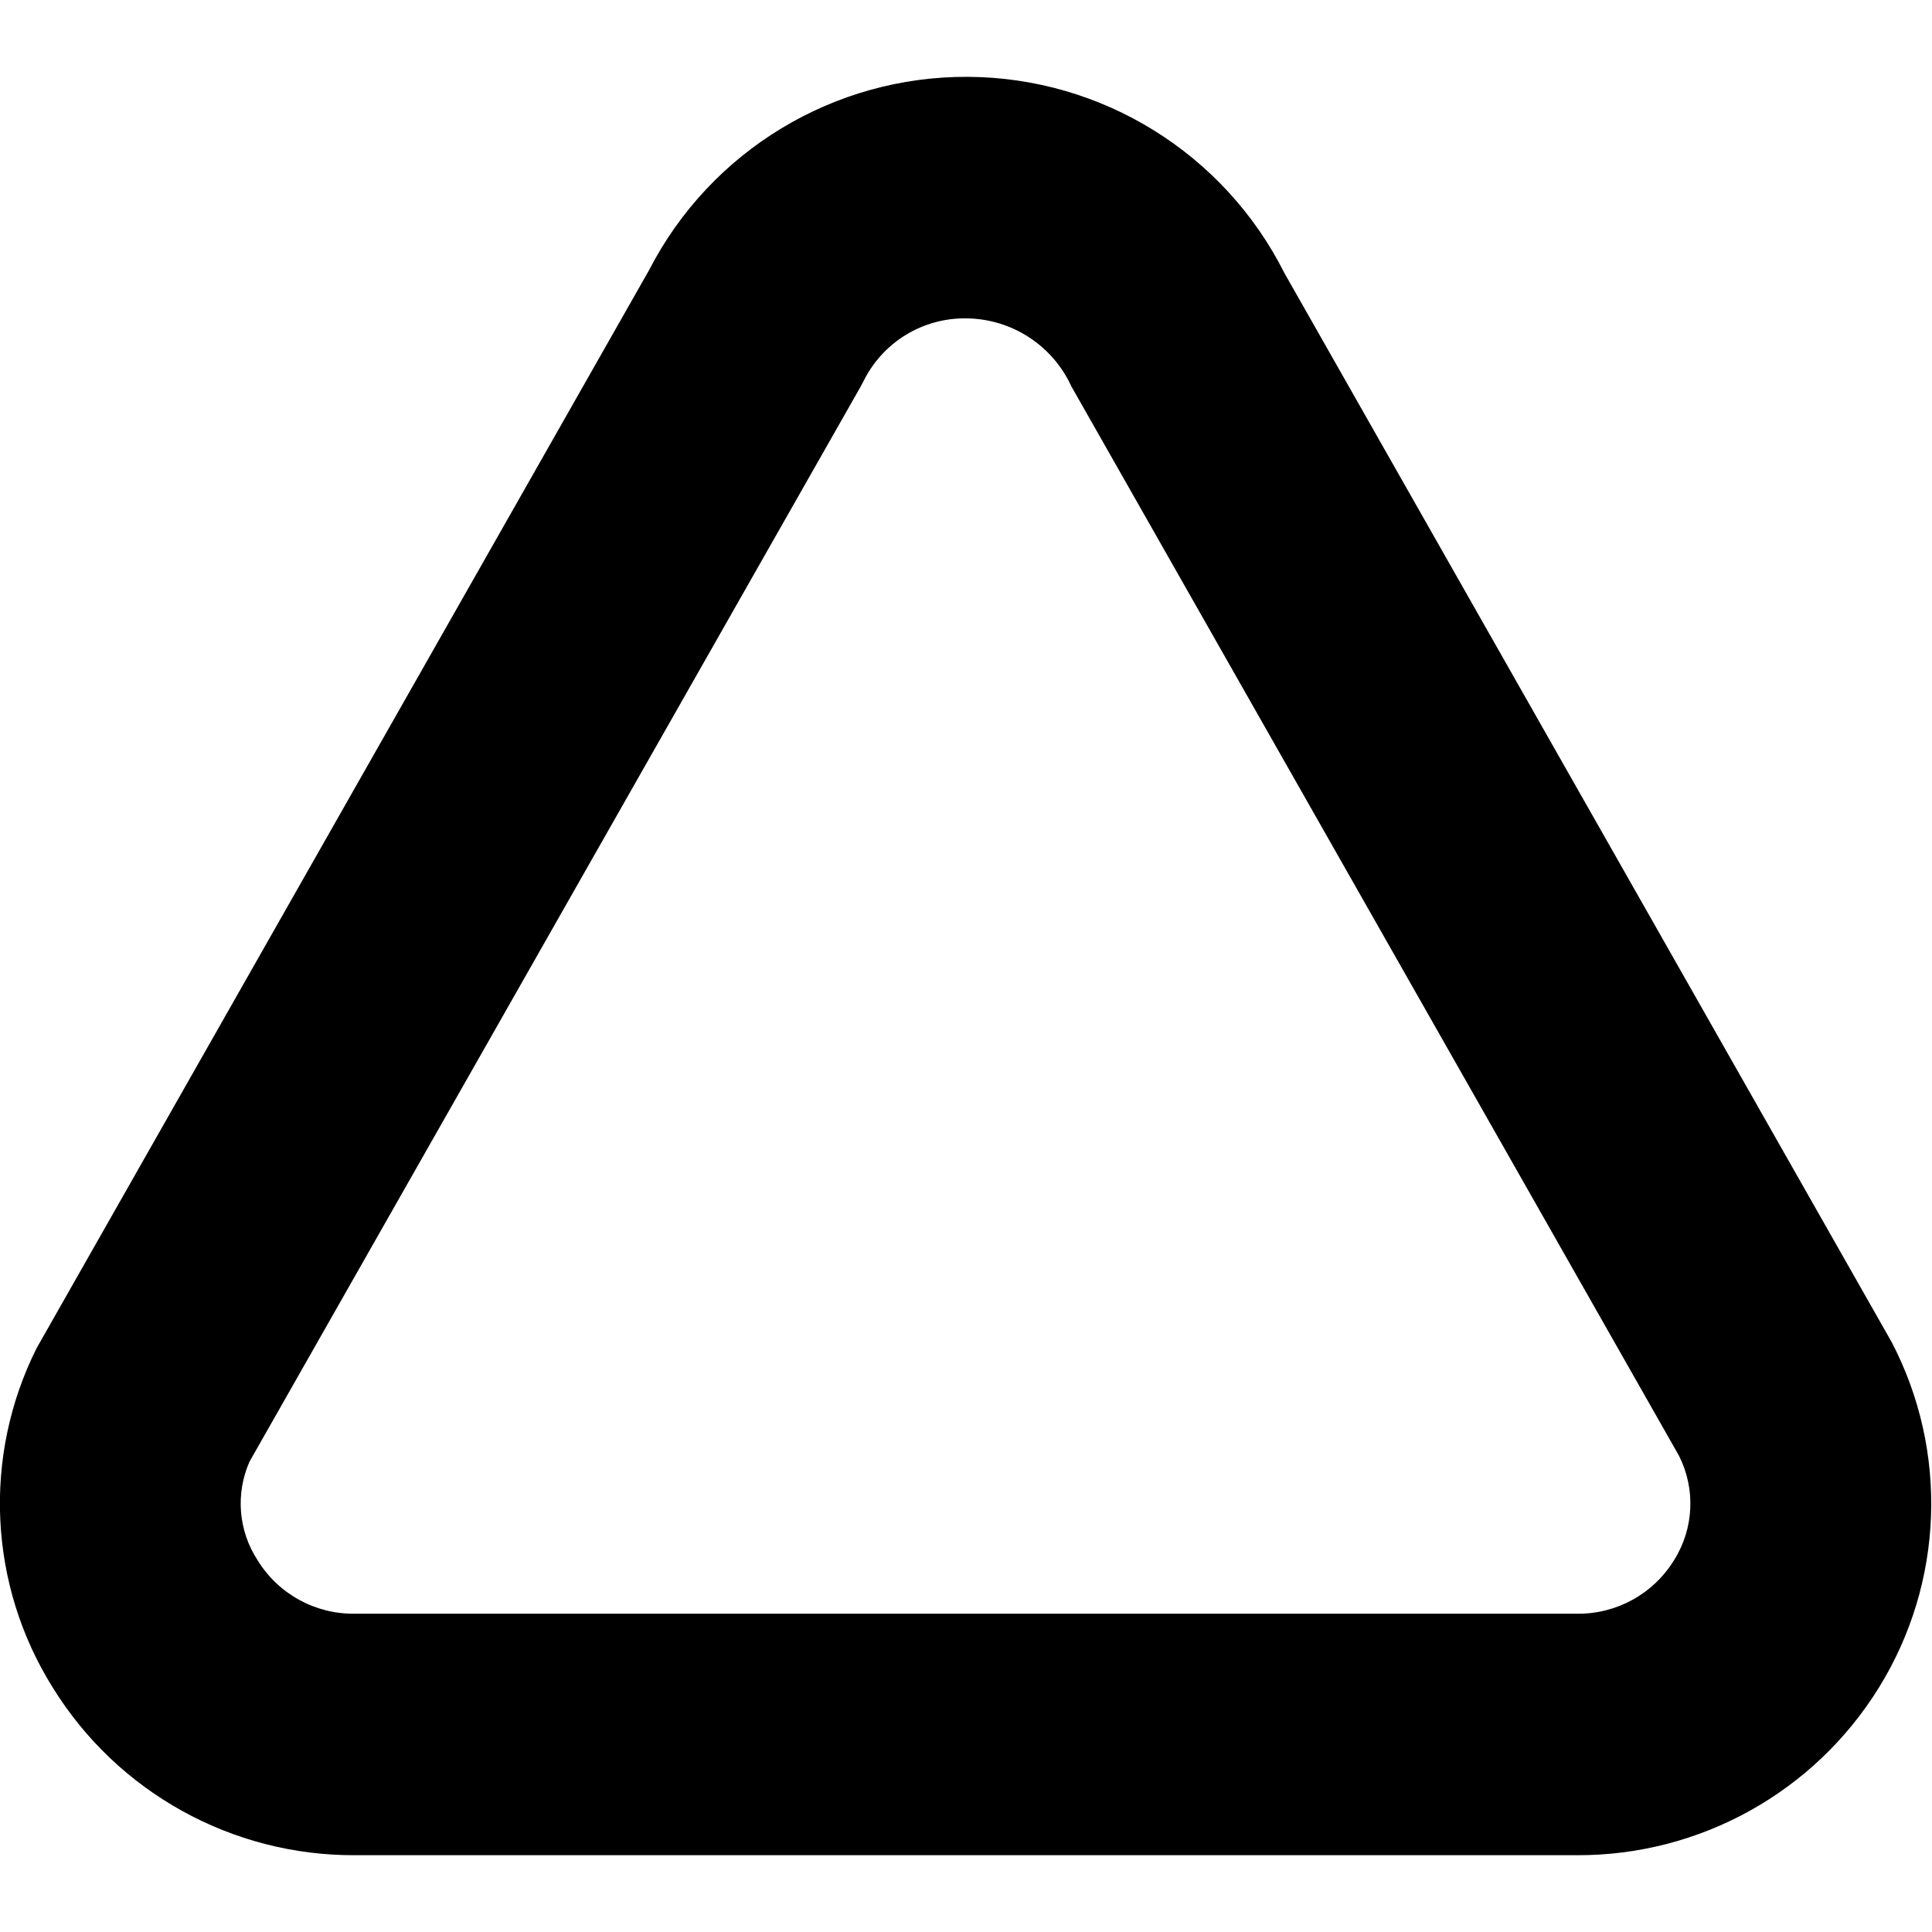
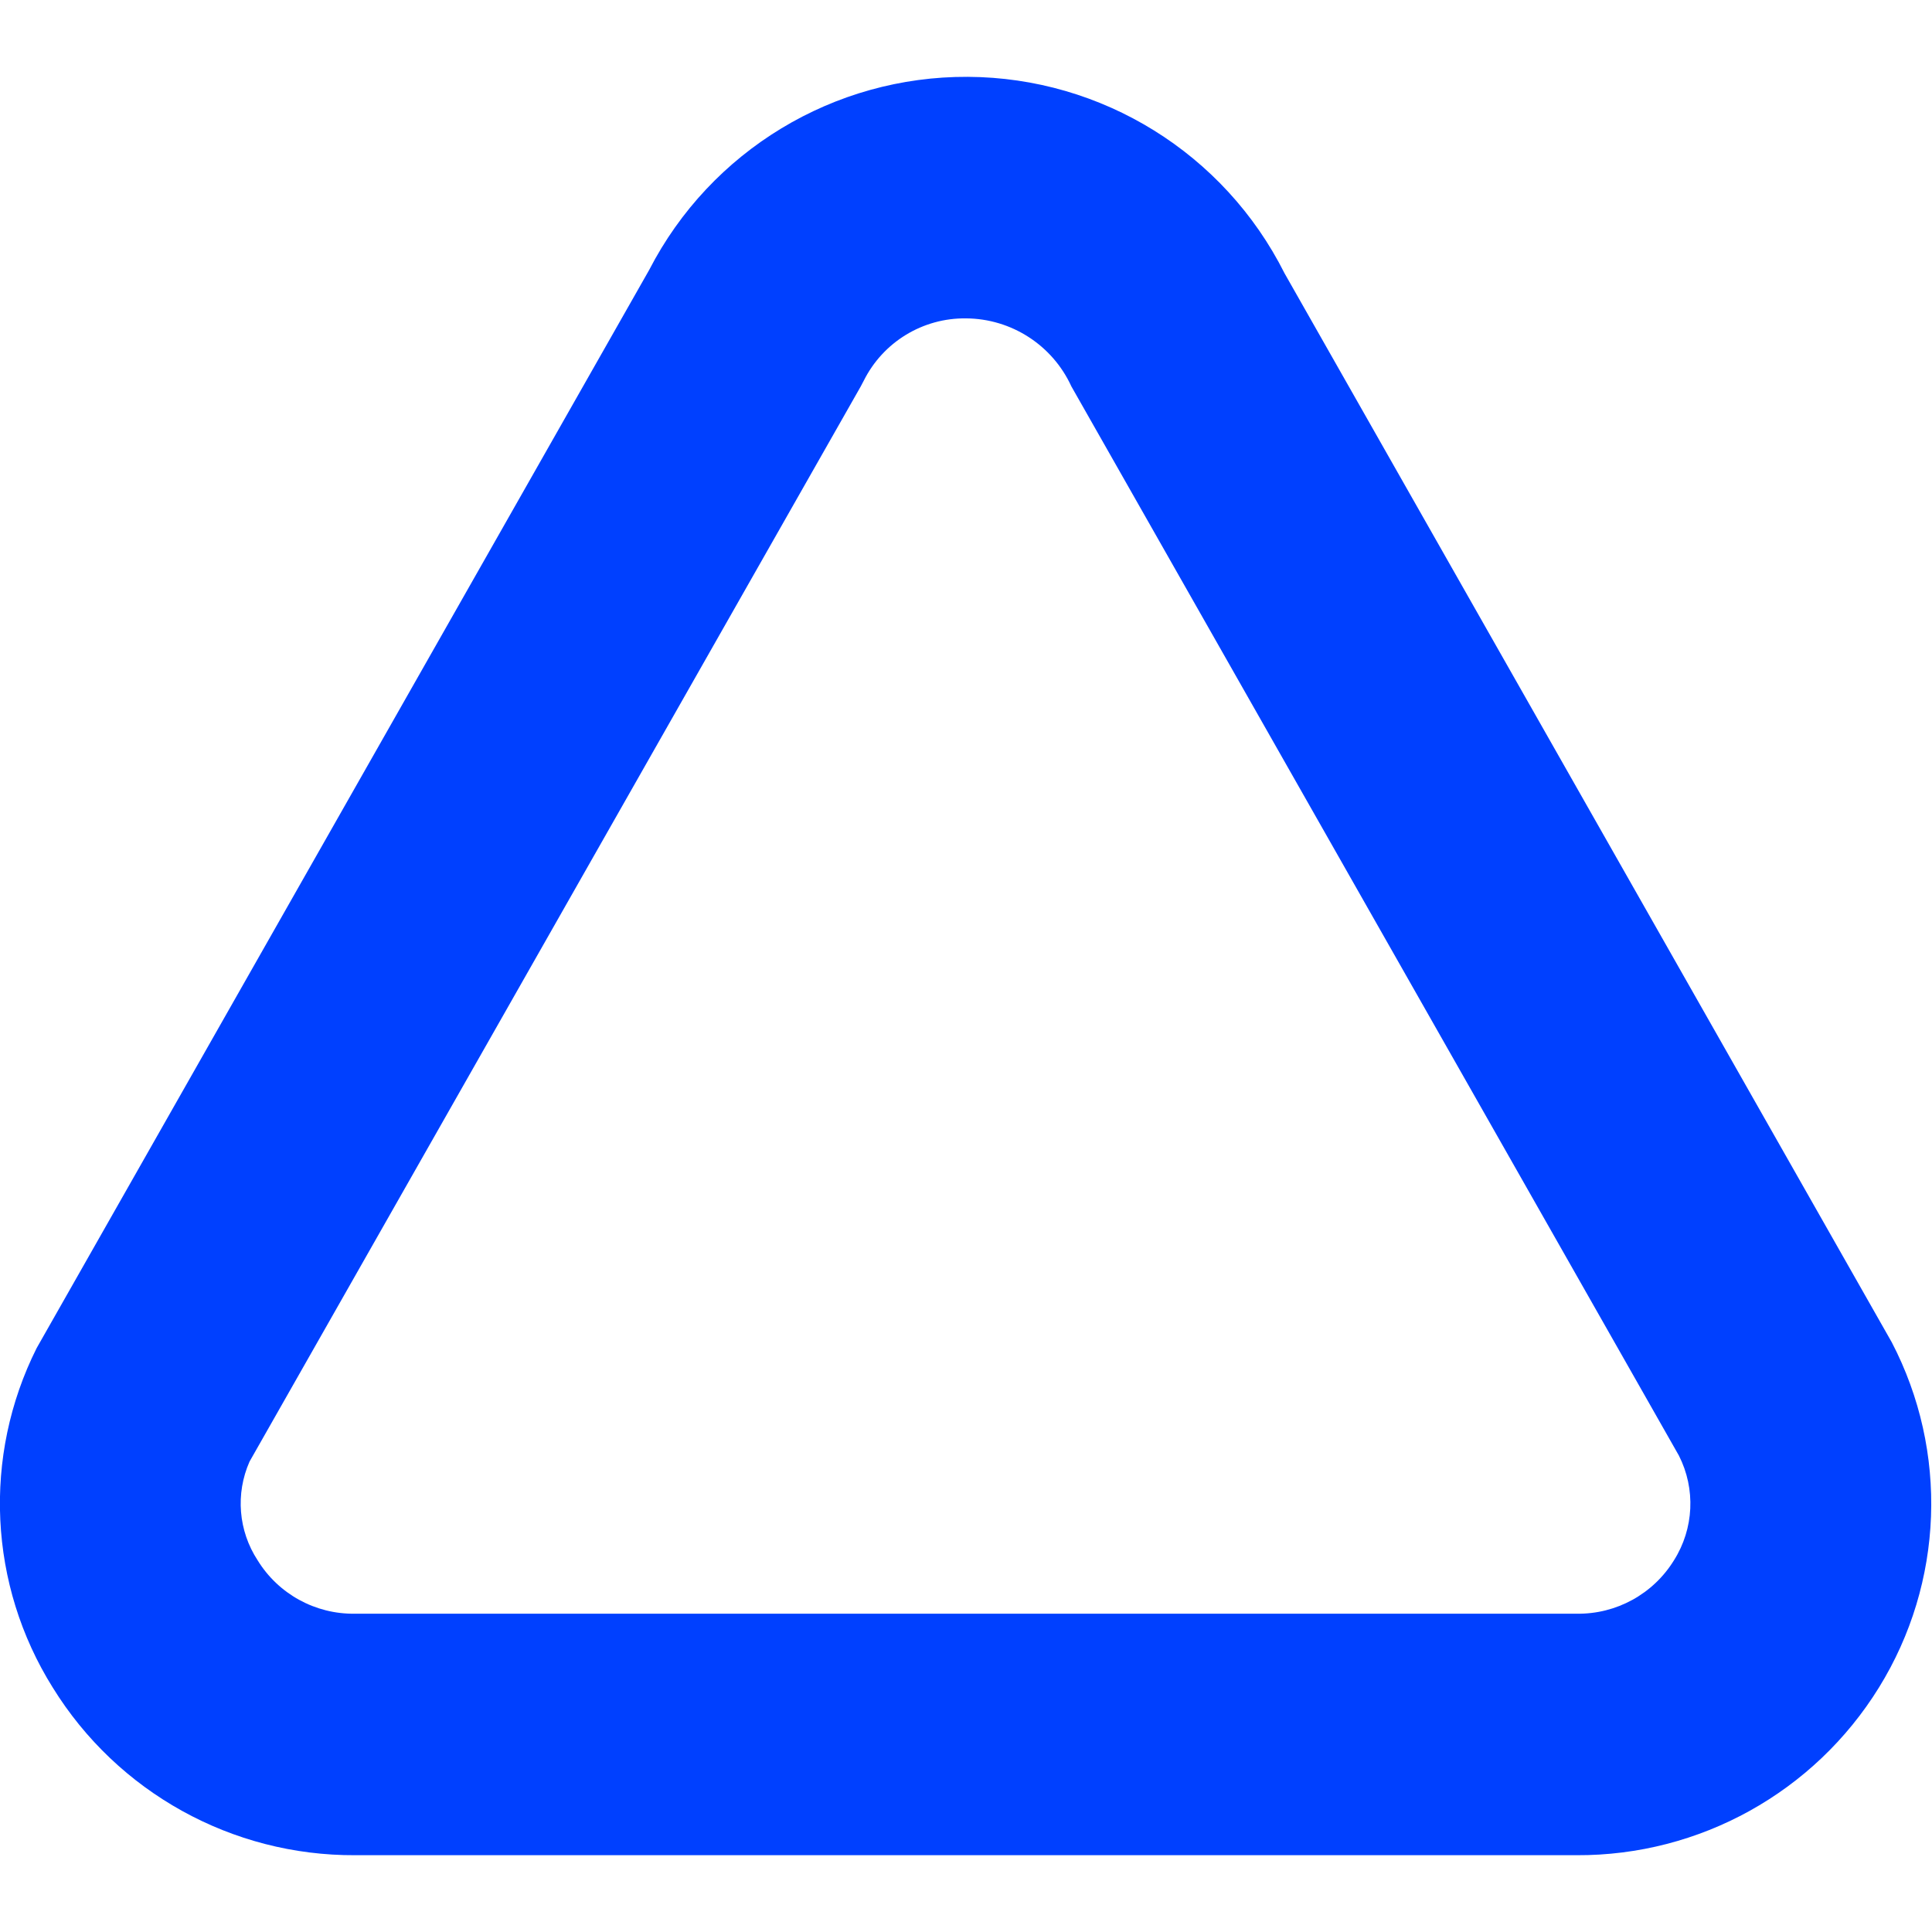
- <svg xmlns="http://www.w3.org/2000/svg" id="svg-triangle" data-name="Layer 1" viewBox="0 0 24 24" width="512" height="512">
+ <svg xmlns="http://www.w3.org/2000/svg" id="svg-triangle" fill="#0040ff" data-name="Layer 1" viewBox="0 0 24 24" width="512" height="512">
  <path d="M19.586,23.046H4.414A4.391,4.391,0,0,1,.655,20.963a4.311,4.311,0,0,1-.2-4.216L8.064,3.354a4.428,4.428,0,0,1,7.893.041L23.5,16.674a4.341,4.341,0,0,1-.159,4.289A4.391,4.391,0,0,1,19.586,23.046ZM12,3.955a1.4,1.4,0,0,0-1.27.774l-.039.074L3.1,18.156a1.288,1.288,0,0,0,.1,1.226,1.394,1.394,0,0,0,1.209.664H19.586a1.394,1.394,0,0,0,1.209-.664,1.318,1.318,0,0,0,.061-1.3L13.309,4.8A1.449,1.449,0,0,0,12,3.955Z" />
</svg>
